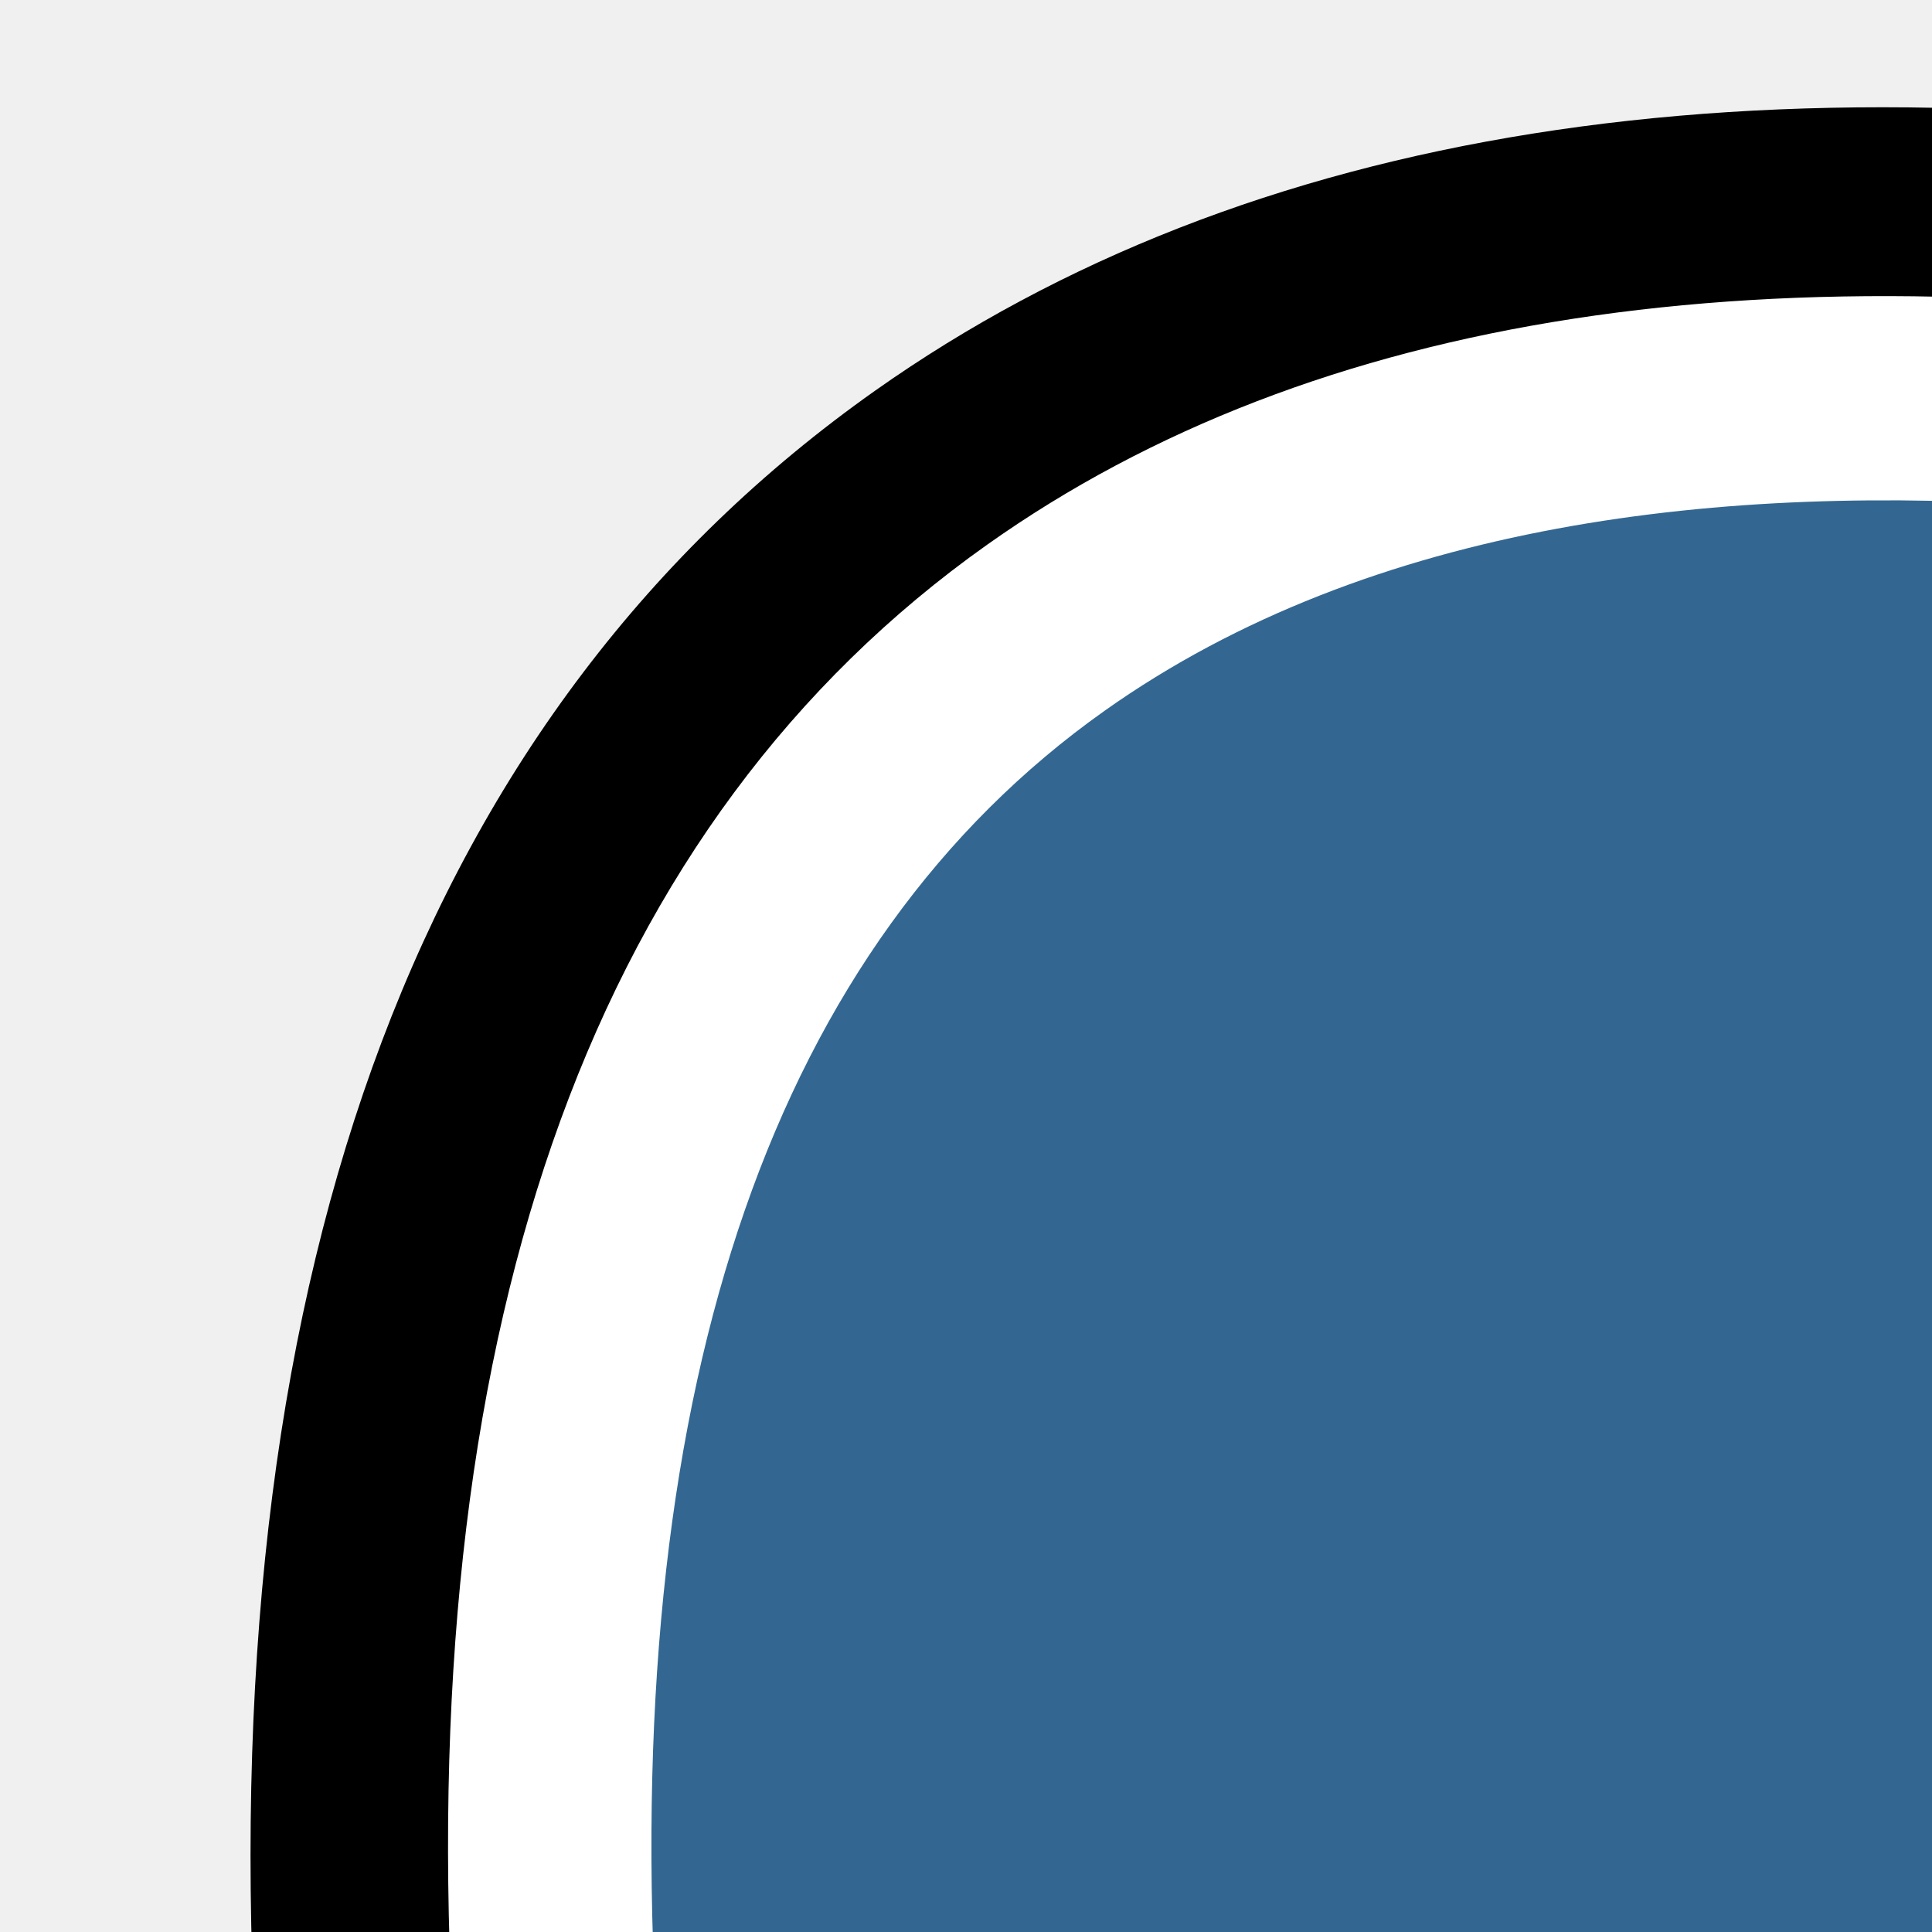
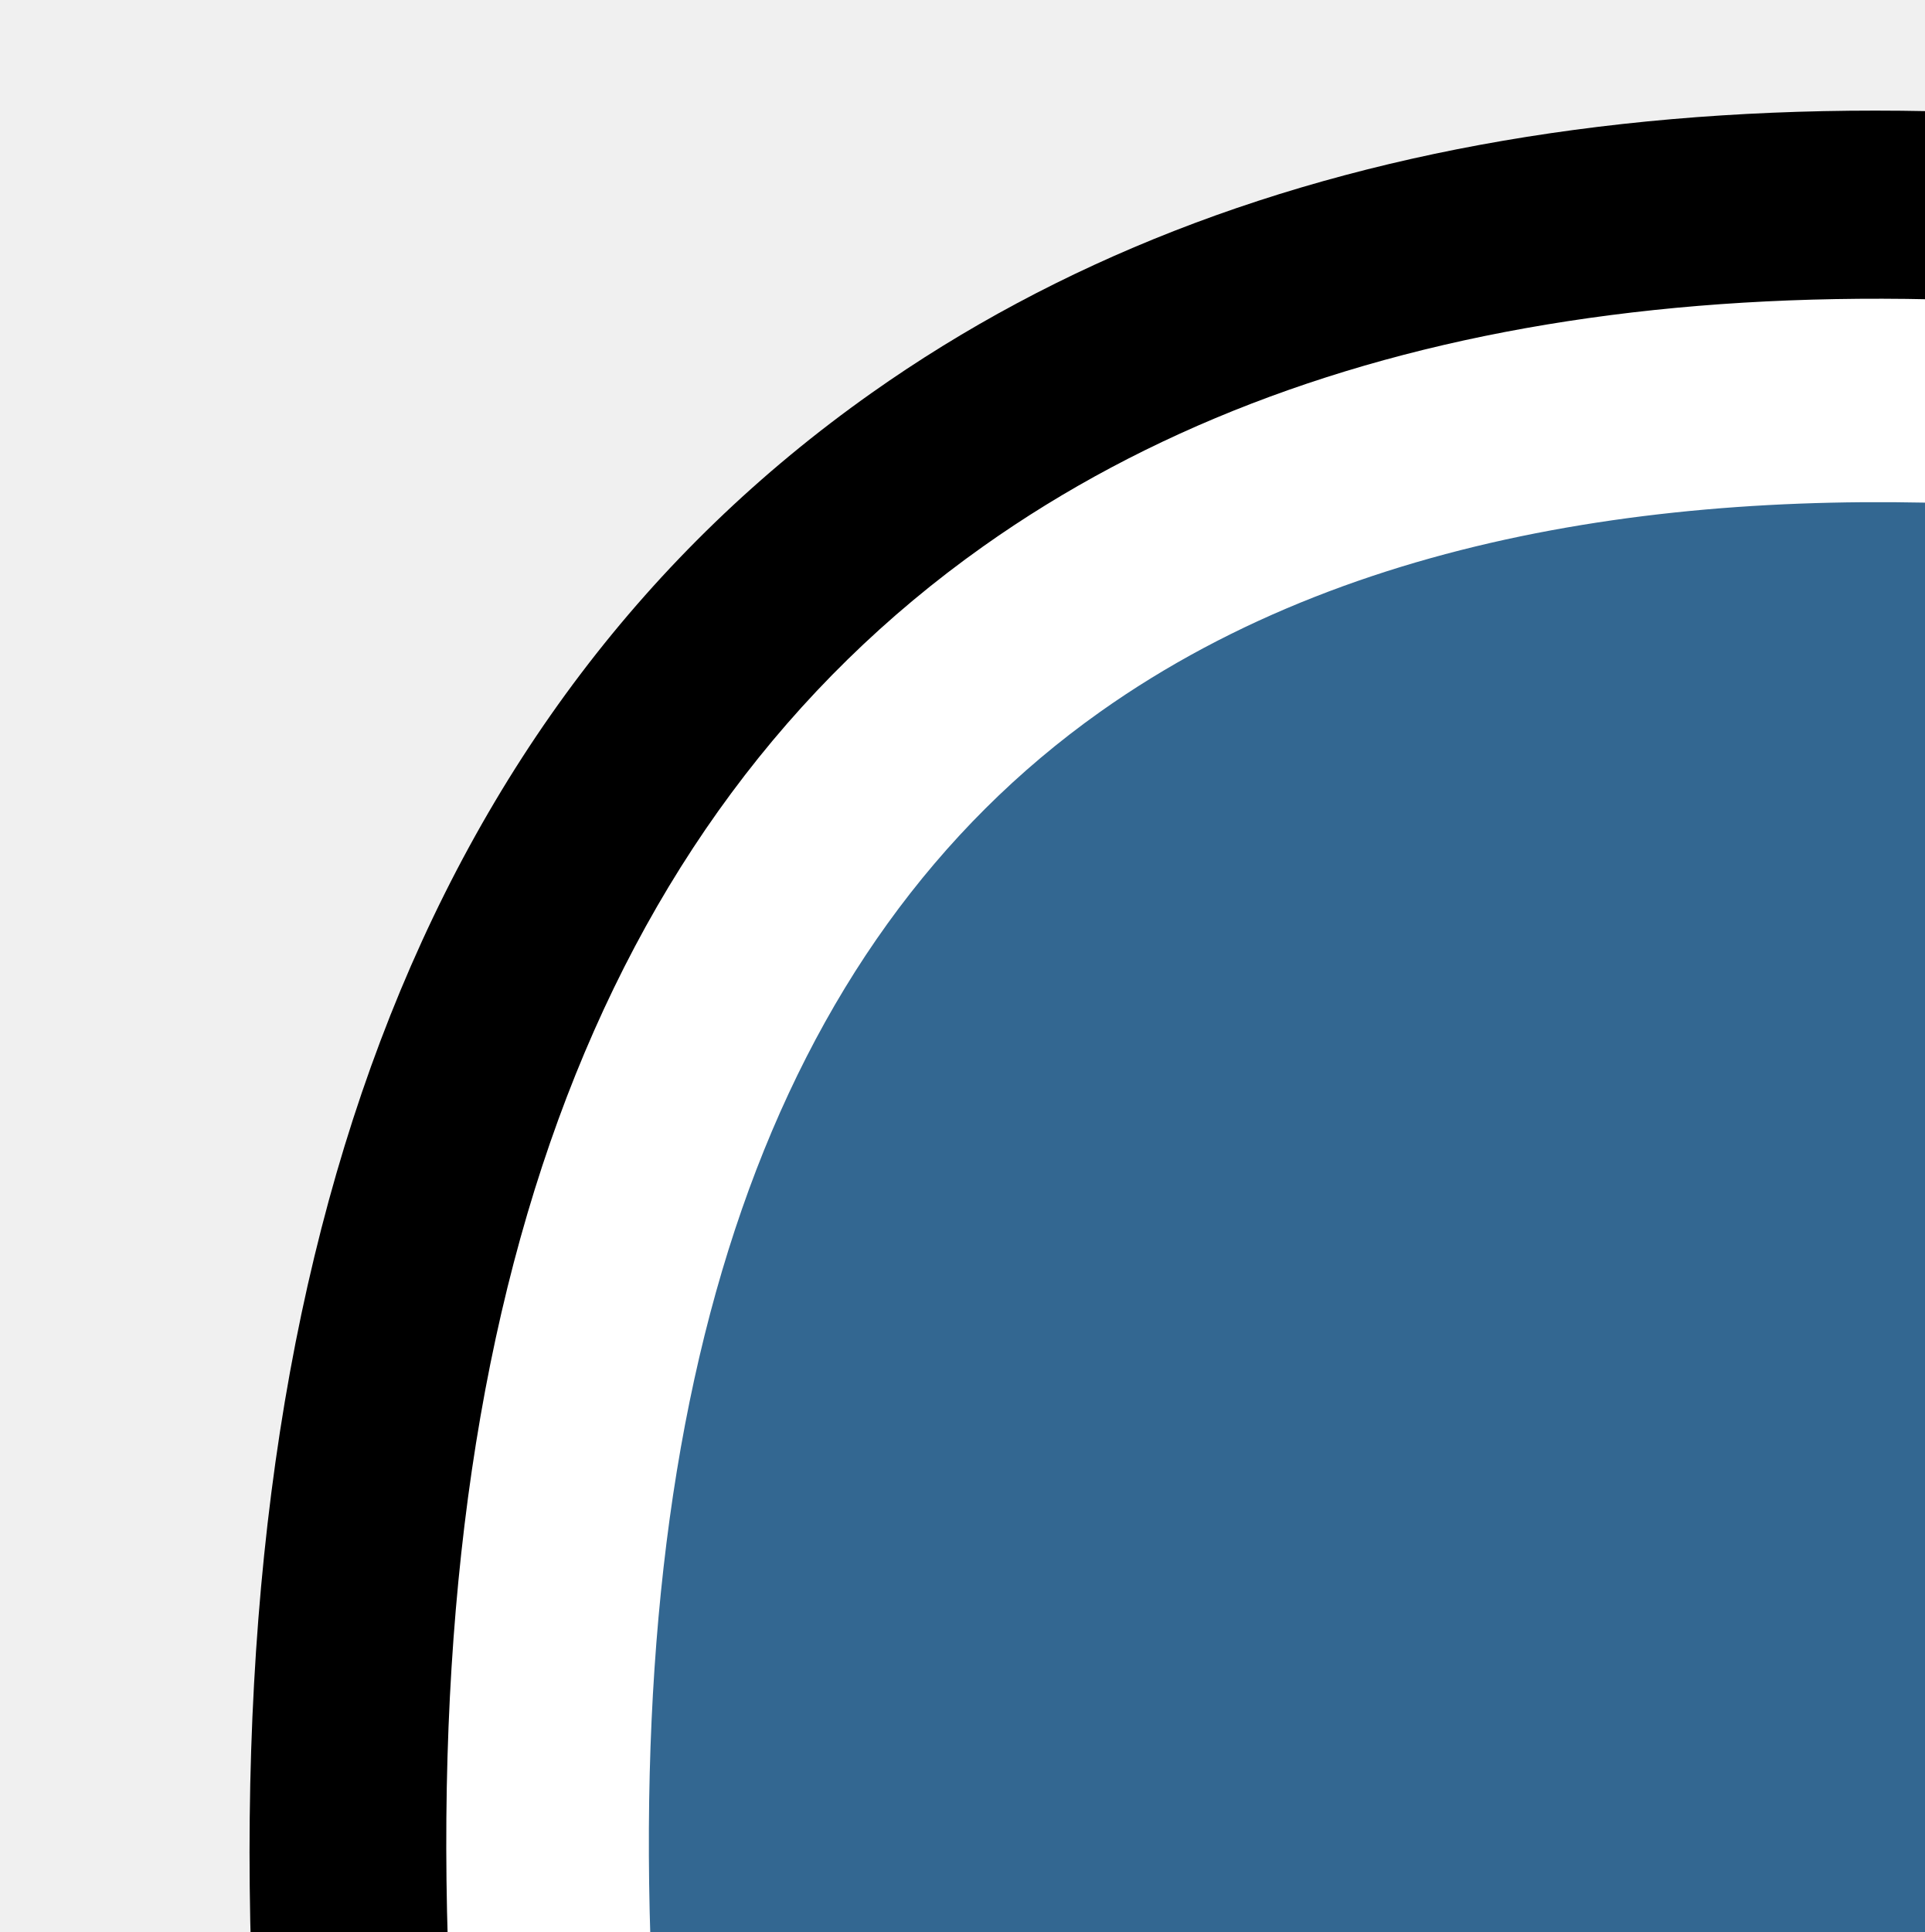
- <svg xmlns="http://www.w3.org/2000/svg" width="48px" height="48px" viewBox="-8.78 0 70 70">
+ <svg xmlns="http://www.w3.org/2000/svg" width="255px" height="256px" viewBox="-8.78 0 70 70">
  <path d="M255.008 158.086c-1.535-4.649-5.556-7.887-10.756-8.664-2.452-.366-5.26-.21-8.583.475-5.792 1.195-10.089 1.65-13.225 1.738 11.837-19.985 21.462-42.775 27.003-64.228 8.96-34.689 4.172-50.492-1.423-57.64C233.217 10.847 211.614.683 185.552.372c-13.903-.17-26.108 2.575-32.475 4.549-5.928-1.046-12.302-1.63-18.99-1.738-12.537-.2-23.614 2.533-33.079 8.15-5.24-1.772-13.65-4.27-23.362-5.864-22.842-3.75-41.252-.828-54.718 8.685C6.622 25.672-.937 45.684.461 73.634c.444 8.874 5.408 35.874 13.224 61.48 4.492 14.718 9.282 26.94 14.237 36.33 7.027 13.315 14.546 21.156 22.987 23.972 4.731 1.576 13.327 2.68 22.368-4.85 1.146 1.388 2.675 2.767 4.704 4.048 2.577 1.625 5.728 2.953 8.875 3.74 11.341 2.835 21.964 2.126 31.027-1.848.056 1.612.099 3.152.135 4.482.06 2.157.12 4.272.199 6.25.537 13.374 1.447 23.773 4.143 31.049.148.4.347 1.01.557 1.657 1.345 4.118 3.594 11.012 9.316 16.411 5.925 5.593 13.092 7.308 19.656 7.308 3.292 0 6.433-.432 9.188-1.022 9.82-2.105 20.973-5.311 29.041-16.799 7.628-10.86 11.336-27.217 12.007-52.99.087-.729.167-1.425.244-2.088l.16-1.362 1.797.158.463.031c10.002.456 22.232-1.665 29.743-5.154 5.935-2.754 24.954-12.795 20.476-26.351" />
  <path d="M237.906 160.722c-29.74 6.135-31.785-3.934-31.785-3.934 31.4-46.593 44.527-105.736 33.2-120.211-30.904-39.485-84.399-20.811-85.292-20.327l-.287.052c-5.876-1.22-12.451-1.946-19.842-2.067-13.456-.22-23.664 3.528-31.41 9.402 0 0-95.43-39.314-90.991 49.444.944 18.882 27.064 142.873 58.218 105.422 11.387-13.695 22.39-25.274 22.39-25.274 5.464 3.63 12.006 5.482 18.864 4.817l.533-.452c-.166 1.7-.09 3.363.213 5.332-8.026 8.967-5.667 10.541-21.711 13.844-16.235 3.346-6.698 9.302-.471 10.86 7.549 1.887 25.013 4.561 36.813-11.958l-.47 1.885c3.144 2.519 5.352 16.383 4.982 28.952-.37 12.568-.617 21.197 1.86 27.937 2.479 6.74 4.948 21.905 26.04 17.386 17.623-3.777 26.756-13.564 28.027-29.89.901-11.606 2.942-9.89 3.07-20.267l1.637-4.912c1.887-15.733.3-20.809 11.157-18.448l2.64.232c7.99.363 18.45-1.286 24.589-4.139 13.218-6.134 21.058-16.377 8.024-13.686h.002" fill="#336791" />
  <path d="M108.076 81.525c-2.68-.373-5.107-.028-6.335.902-.69.523-.904 1.129-.962 1.546-.154 1.105.62 2.327 1.096 2.957 1.346 1.784 3.312 3.01 5.258 3.28.282.04.563.058.842.058 3.245 0 6.196-2.527 6.456-4.392.325-2.336-3.066-3.893-6.355-4.35M196.86 81.599c-.256-1.831-3.514-2.353-6.606-1.923-3.088.43-6.082 1.824-5.832 3.659.2 1.427 2.777 3.863 5.827 3.863.258 0 .518-.017.78-.054 2.036-.282 3.53-1.575 4.24-2.32 1.08-1.136 1.706-2.402 1.591-3.225" fill="#FFF" />
  <path d="M247.802 160.025c-1.134-3.429-4.784-4.532-10.848-3.28-18.005 3.716-24.453 1.142-26.57-.417 13.995-21.32 25.508-47.092 31.719-71.137 2.942-11.39 4.567-21.968 4.7-30.59.147-9.463-1.465-16.417-4.789-20.665-13.402-17.125-33.072-26.311-56.882-26.563-16.369-.184-30.199 4.005-32.88 5.183-5.646-1.404-11.801-2.266-18.502-2.376-12.288-.199-22.91 2.743-31.704 8.74-3.82-1.422-13.692-4.811-25.765-6.756-20.872-3.36-37.458-.814-49.294 7.571-14.123 10.006-20.643 27.892-19.38 53.16.425 8.501 5.269 34.653 12.913 59.698 10.062 32.964 21 51.625 32.508 55.464 1.347.449 2.9.763 4.613.763 4.198 0 9.345-1.892 14.7-8.33a529.832 529.832 0 0 1 20.261-22.926c4.524 2.428 9.494 3.784 14.577 3.92.01.133.023.266.035.398a117.66 117.66 0 0 0-2.57 3.175c-3.522 4.471-4.255 5.402-15.592 7.736-3.225.666-11.79 2.431-11.916 8.435-.136 6.56 10.125 9.315 11.294 9.607 4.074 1.02 7.999 1.523 11.742 1.523 9.103 0 17.114-2.992 23.516-8.781-.197 23.386.778 46.43 3.586 53.451 2.3 5.748 7.918 19.795 25.664 19.794 2.604 0 5.47-.303 8.623-.979 18.521-3.97 26.564-12.156 29.675-30.203 1.665-9.645 4.522-32.676 5.866-45.03 2.836.885 6.487 1.29 10.434 1.289 8.232 0 17.731-1.749 23.688-4.514 6.692-3.108 18.768-10.734 16.578-17.36zm-44.106-83.48c-.061 3.647-.563 6.958-1.095 10.414-.573 3.717-1.165 7.56-1.314 12.225-.147 4.54.42 9.26.968 13.825 1.108 9.22 2.245 18.712-2.156 28.078a36.508 36.508 0 0 1-1.95-4.009c-.547-1.326-1.735-3.456-3.38-6.404-6.399-11.476-21.384-38.35-13.713-49.316 2.285-3.264 8.084-6.62 22.64-4.813zm-17.644-61.787c21.334.471 38.21 8.452 50.158 23.72 9.164 11.711-.927 64.998-30.14 110.969a171.33 171.33 0 0 0-.886-1.117l-.37-.462c7.549-12.467 6.073-24.802 4.759-35.738-.54-4.488-1.05-8.727-.92-12.709.134-4.22.692-7.84 1.232-11.34.663-4.313 1.338-8.776 1.152-14.037.139-.552.195-1.204.122-1.978-.475-5.045-6.235-20.144-17.975-33.81-6.422-7.475-15.787-15.84-28.574-21.482 5.5-1.14 13.021-2.203 21.442-2.016zM66.674 175.778c-5.9 7.094-9.974 5.734-11.314 5.288-8.73-2.912-18.86-21.364-27.791-50.624-7.728-25.318-12.244-50.777-12.602-57.916-1.128-22.578 4.345-38.313 16.268-46.769 19.404-13.76 51.306-5.524 64.125-1.347-.184.182-.376.352-.558.537-21.036 21.244-20.537 57.54-20.485 59.759-.002.856.07 2.068.168 3.735.362 6.105 1.036 17.467-.764 30.334-1.672 11.957 2.014 23.66 10.111 32.109a36.275 36.275 0 0 0 2.617 2.468c-3.604 3.86-11.437 12.396-19.775 22.426zm22.479-29.993c-6.526-6.81-9.49-16.282-8.133-25.99 1.9-13.592 1.199-25.43.822-31.79-.053-.89-.1-1.67-.127-2.285 3.073-2.725 17.314-10.355 27.47-8.028 4.634 1.061 7.458 4.217 8.632 9.645 6.076 28.103.804 39.816-3.432 49.229-.873 1.939-1.698 3.772-2.402 5.668l-.546 1.466c-1.382 3.706-2.668 7.152-3.465 10.424-6.938-.02-13.687-2.984-18.819-8.34zm1.065 37.9c-2.026-.506-3.848-1.385-4.917-2.114.893-.42 2.482-.992 5.238-1.56 13.337-2.745 15.397-4.683 19.895-10.394 1.031-1.31 2.2-2.794 3.819-4.602l.002-.002c2.411-2.7 3.514-2.242 5.514-1.412 1.621.67 3.2 2.702 3.84 4.938.303 1.056.643 3.06-.47 4.62-9.396 13.156-23.088 12.987-32.921 10.526zm69.799 64.952c-16.316 3.496-22.093-4.829-25.9-14.346-2.457-6.144-3.665-33.85-2.808-64.447.011-.407-.047-.8-.159-1.17a15.444 15.444 0 0 0-.456-2.162c-1.274-4.452-4.379-8.176-8.104-9.72-1.48-.613-4.196-1.738-7.46-.903.696-2.868 1.903-6.107 3.212-9.614l.549-1.475c.618-1.663 1.394-3.386 2.214-5.21 4.433-9.848 10.504-23.337 3.915-53.81-2.468-11.414-10.71-16.988-23.204-15.693-7.49.775-14.343 3.797-17.761 5.53-.735.372-1.407.732-2.035 1.082.954-11.5 4.558-32.992 18.04-46.59 8.489-8.56 19.794-12.788 33.568-12.56 27.14.444 44.544 14.372 54.366 25.979 8.464 10.001 13.047 20.076 14.876 25.51-13.755-1.399-23.11 1.316-27.852 8.096-10.317 14.748 5.644 43.372 13.315 57.129 1.407 2.521 2.621 4.7 3.003 5.626 2.498 6.054 5.732 10.096 8.093 13.046.724.904 1.426 1.781 1.96 2.547-4.166 1.201-11.649 3.976-10.967 17.847-.55 6.96-4.461 39.546-6.448 51.059-2.623 15.21-8.22 20.875-23.957 24.25zm68.104-77.936c-4.26 1.977-11.389 3.46-18.161 3.779-7.48.35-11.288-.838-12.184-1.569-.42-8.644 2.797-9.547 6.202-10.503.535-.15 1.057-.297 1.561-.473.313.255.656.508 1.032.756 6.012 3.968 16.735 4.396 31.874 1.271l.166-.033c-2.042 1.909-5.536 4.471-10.49 6.772z" fill="#FFF" />
</svg>
